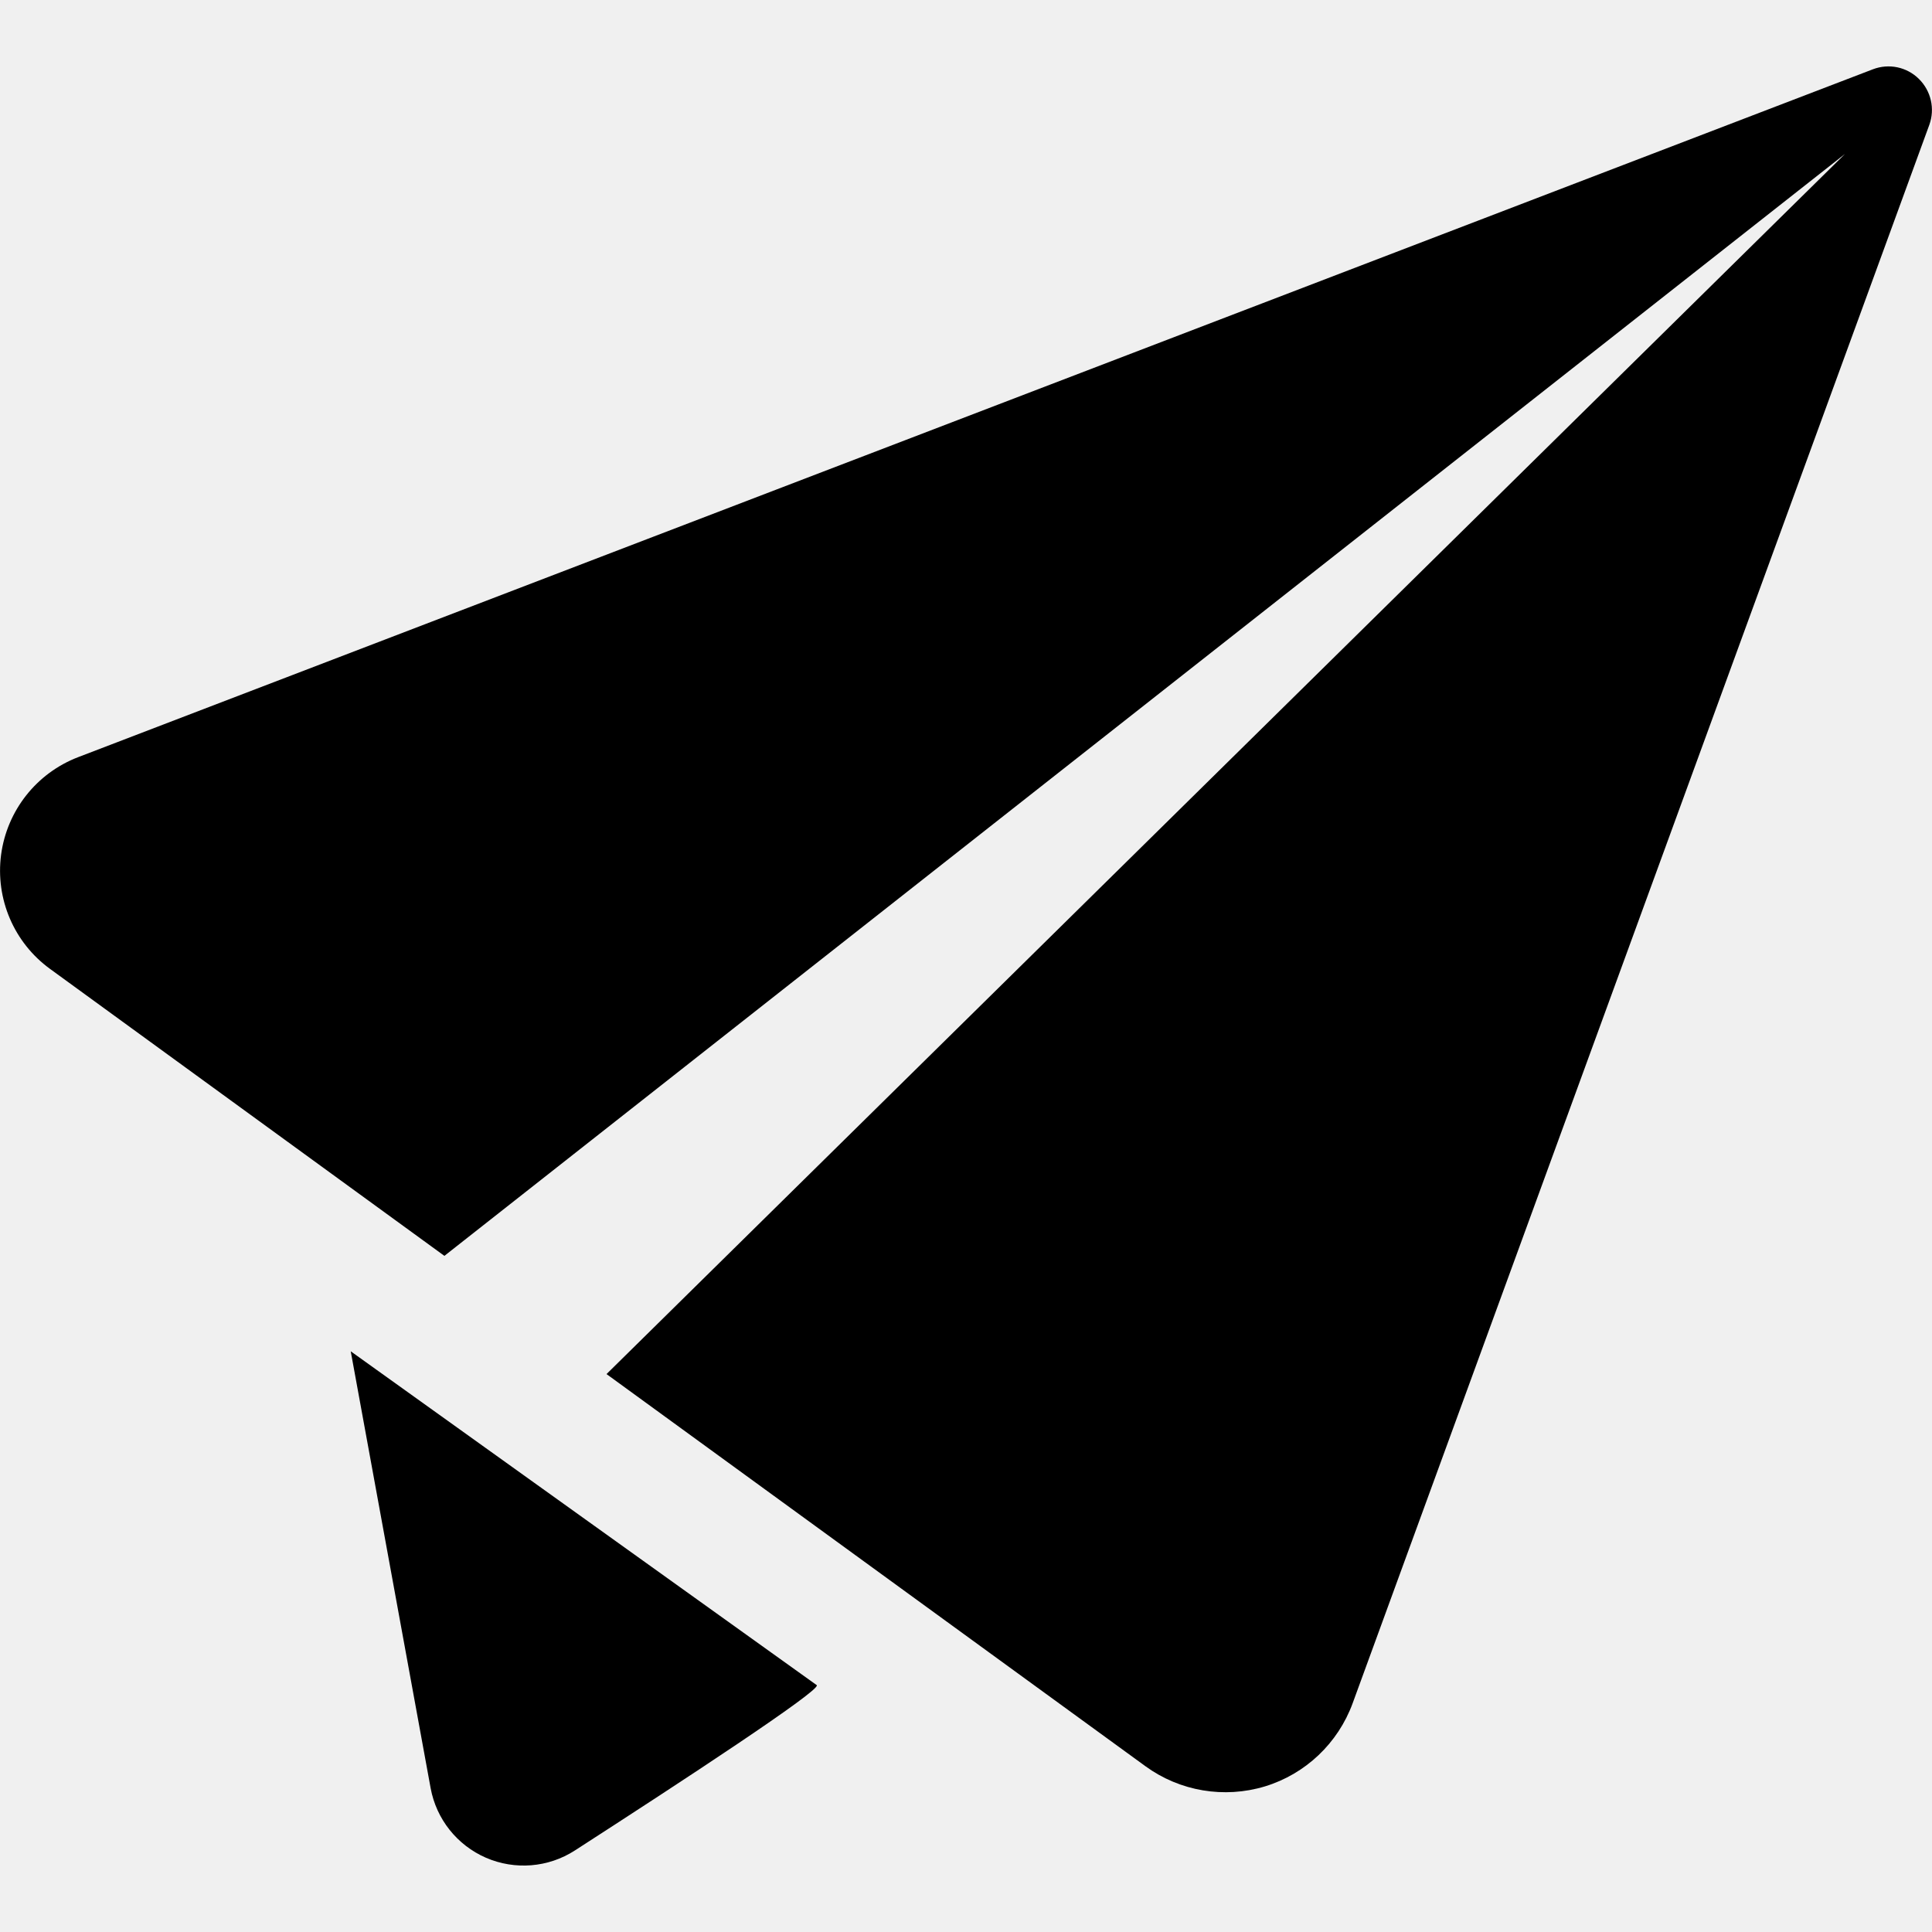
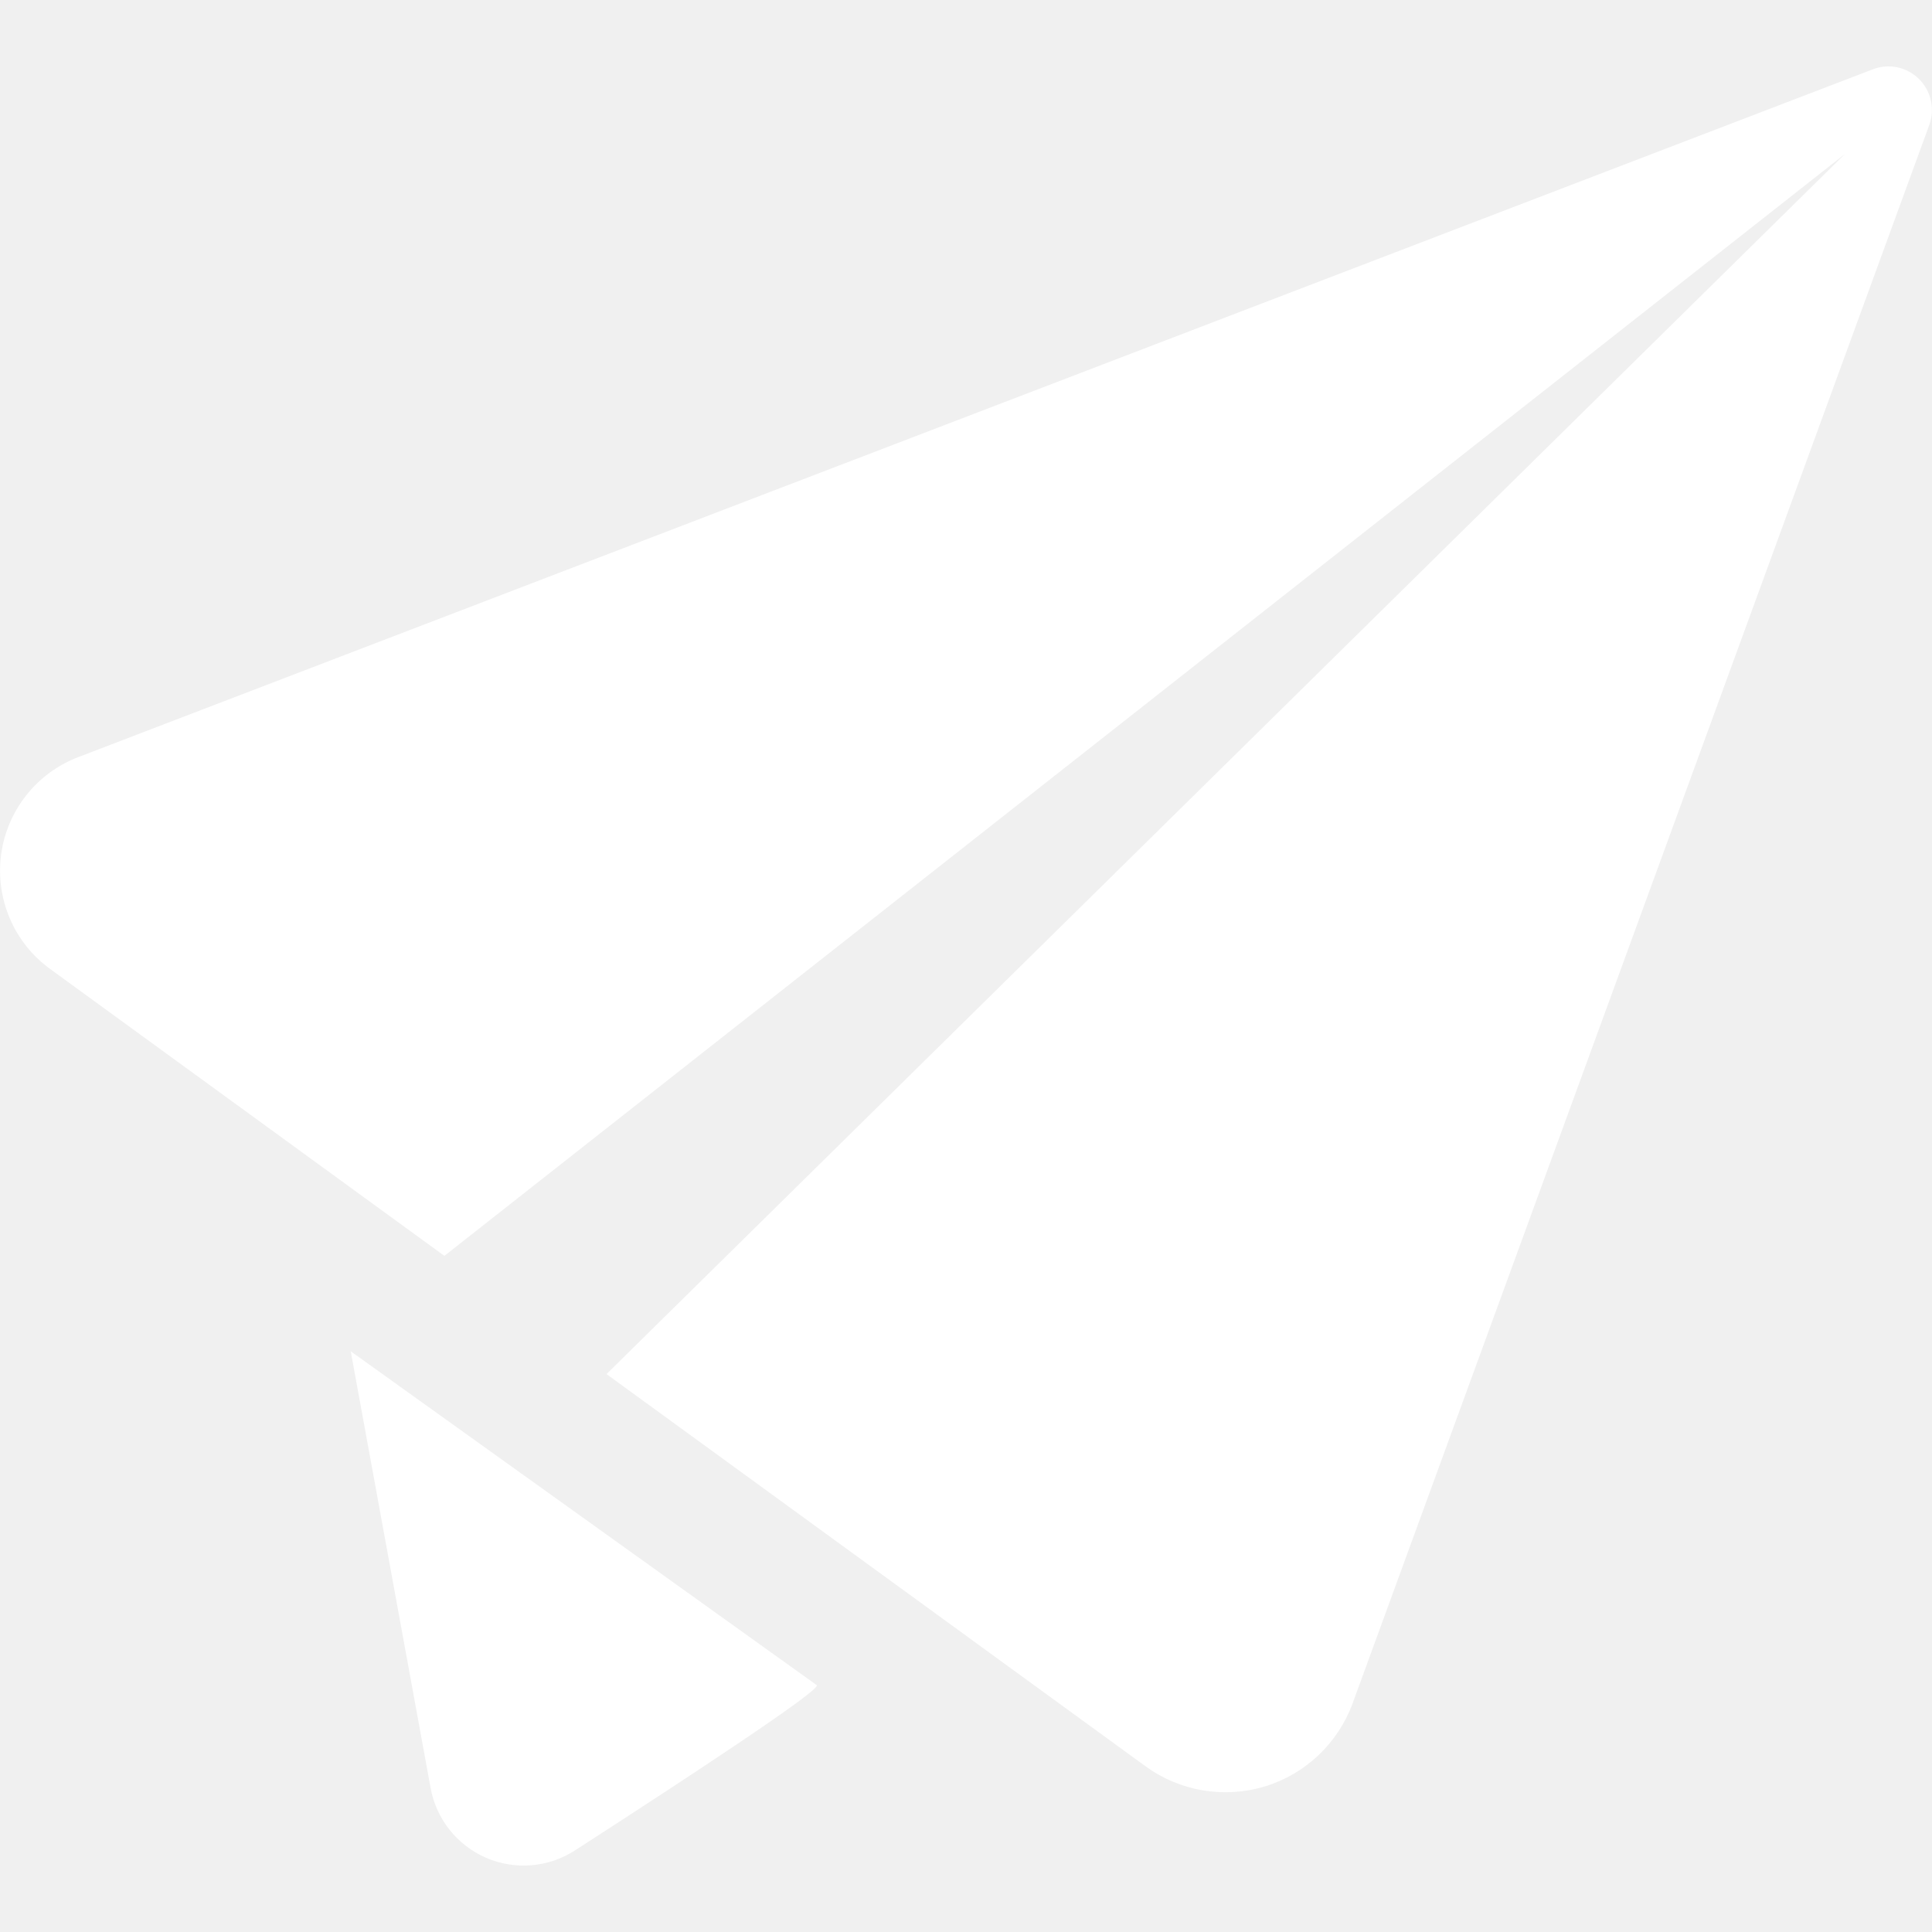
- <svg xmlns="http://www.w3.org/2000/svg" fill="#000" version="1.1" id="Capa_1" width="800px" height="800px" viewBox="0 0 31.806 31.806" xml:space="preserve">
+ <svg xmlns="http://www.w3.org/2000/svg" fill="#fff" version="1.1" id="Capa_1" width="800px" height="800px" viewBox="0 0 31.806 31.806" xml:space="preserve">
  <g>
    <g>
      <path d="M1.286,12.465c-0.685,0.263-1.171,0.879-1.268,1.606c-0.096,0.728,0.213,1.449,0.806,1.88l6.492,4.724L30.374,2.534    L9.985,22.621l8.875,6.458c0.564,0.41,1.293,0.533,1.964,0.33c0.67-0.204,1.204-0.713,1.444-1.368l9.494-25.986    c0.096-0.264,0.028-0.559-0.172-0.756c-0.199-0.197-0.494-0.259-0.758-0.158L1.286,12.465z" />
      <path d="M5.774,22.246l0.055,0.301l1.26,6.889c0.094,0.512,0.436,0.941,0.912,1.148c0.476,0.206,1.025,0.162,1.461-0.119    c1.755-1.132,4.047-2.634,3.985-2.722L5.774,22.246z" />
    </g>
  </g>
</svg>
